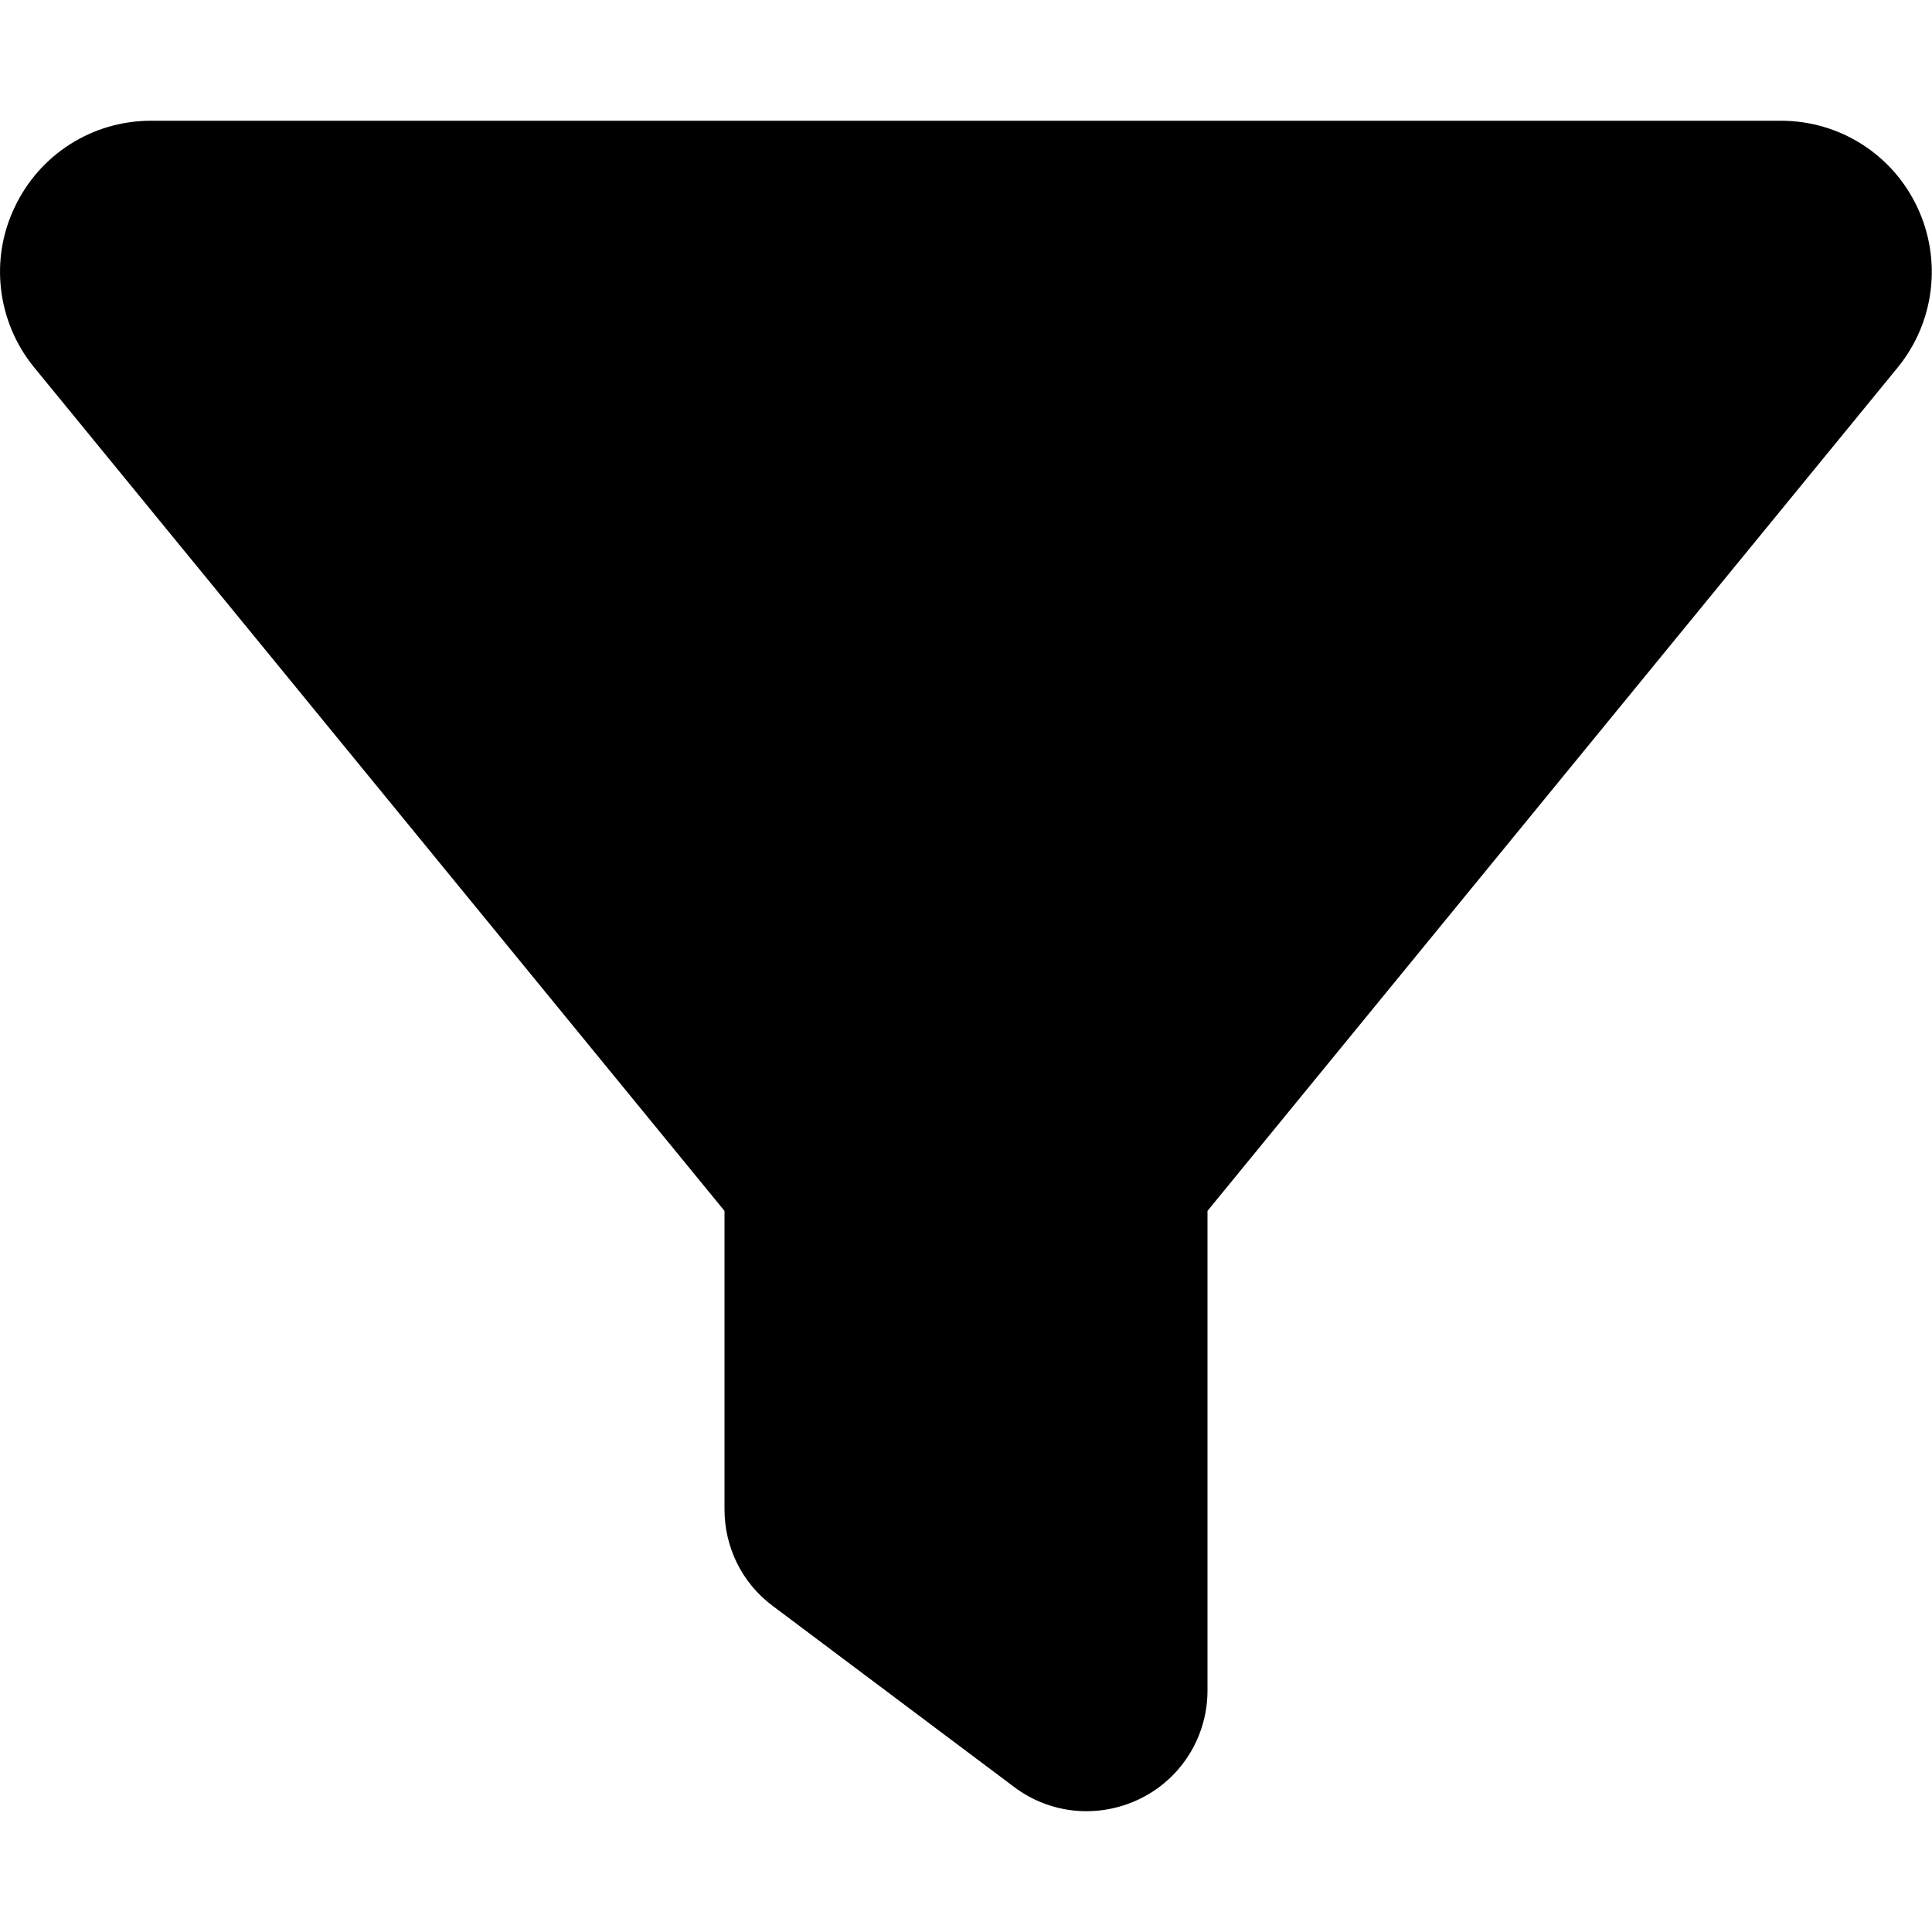
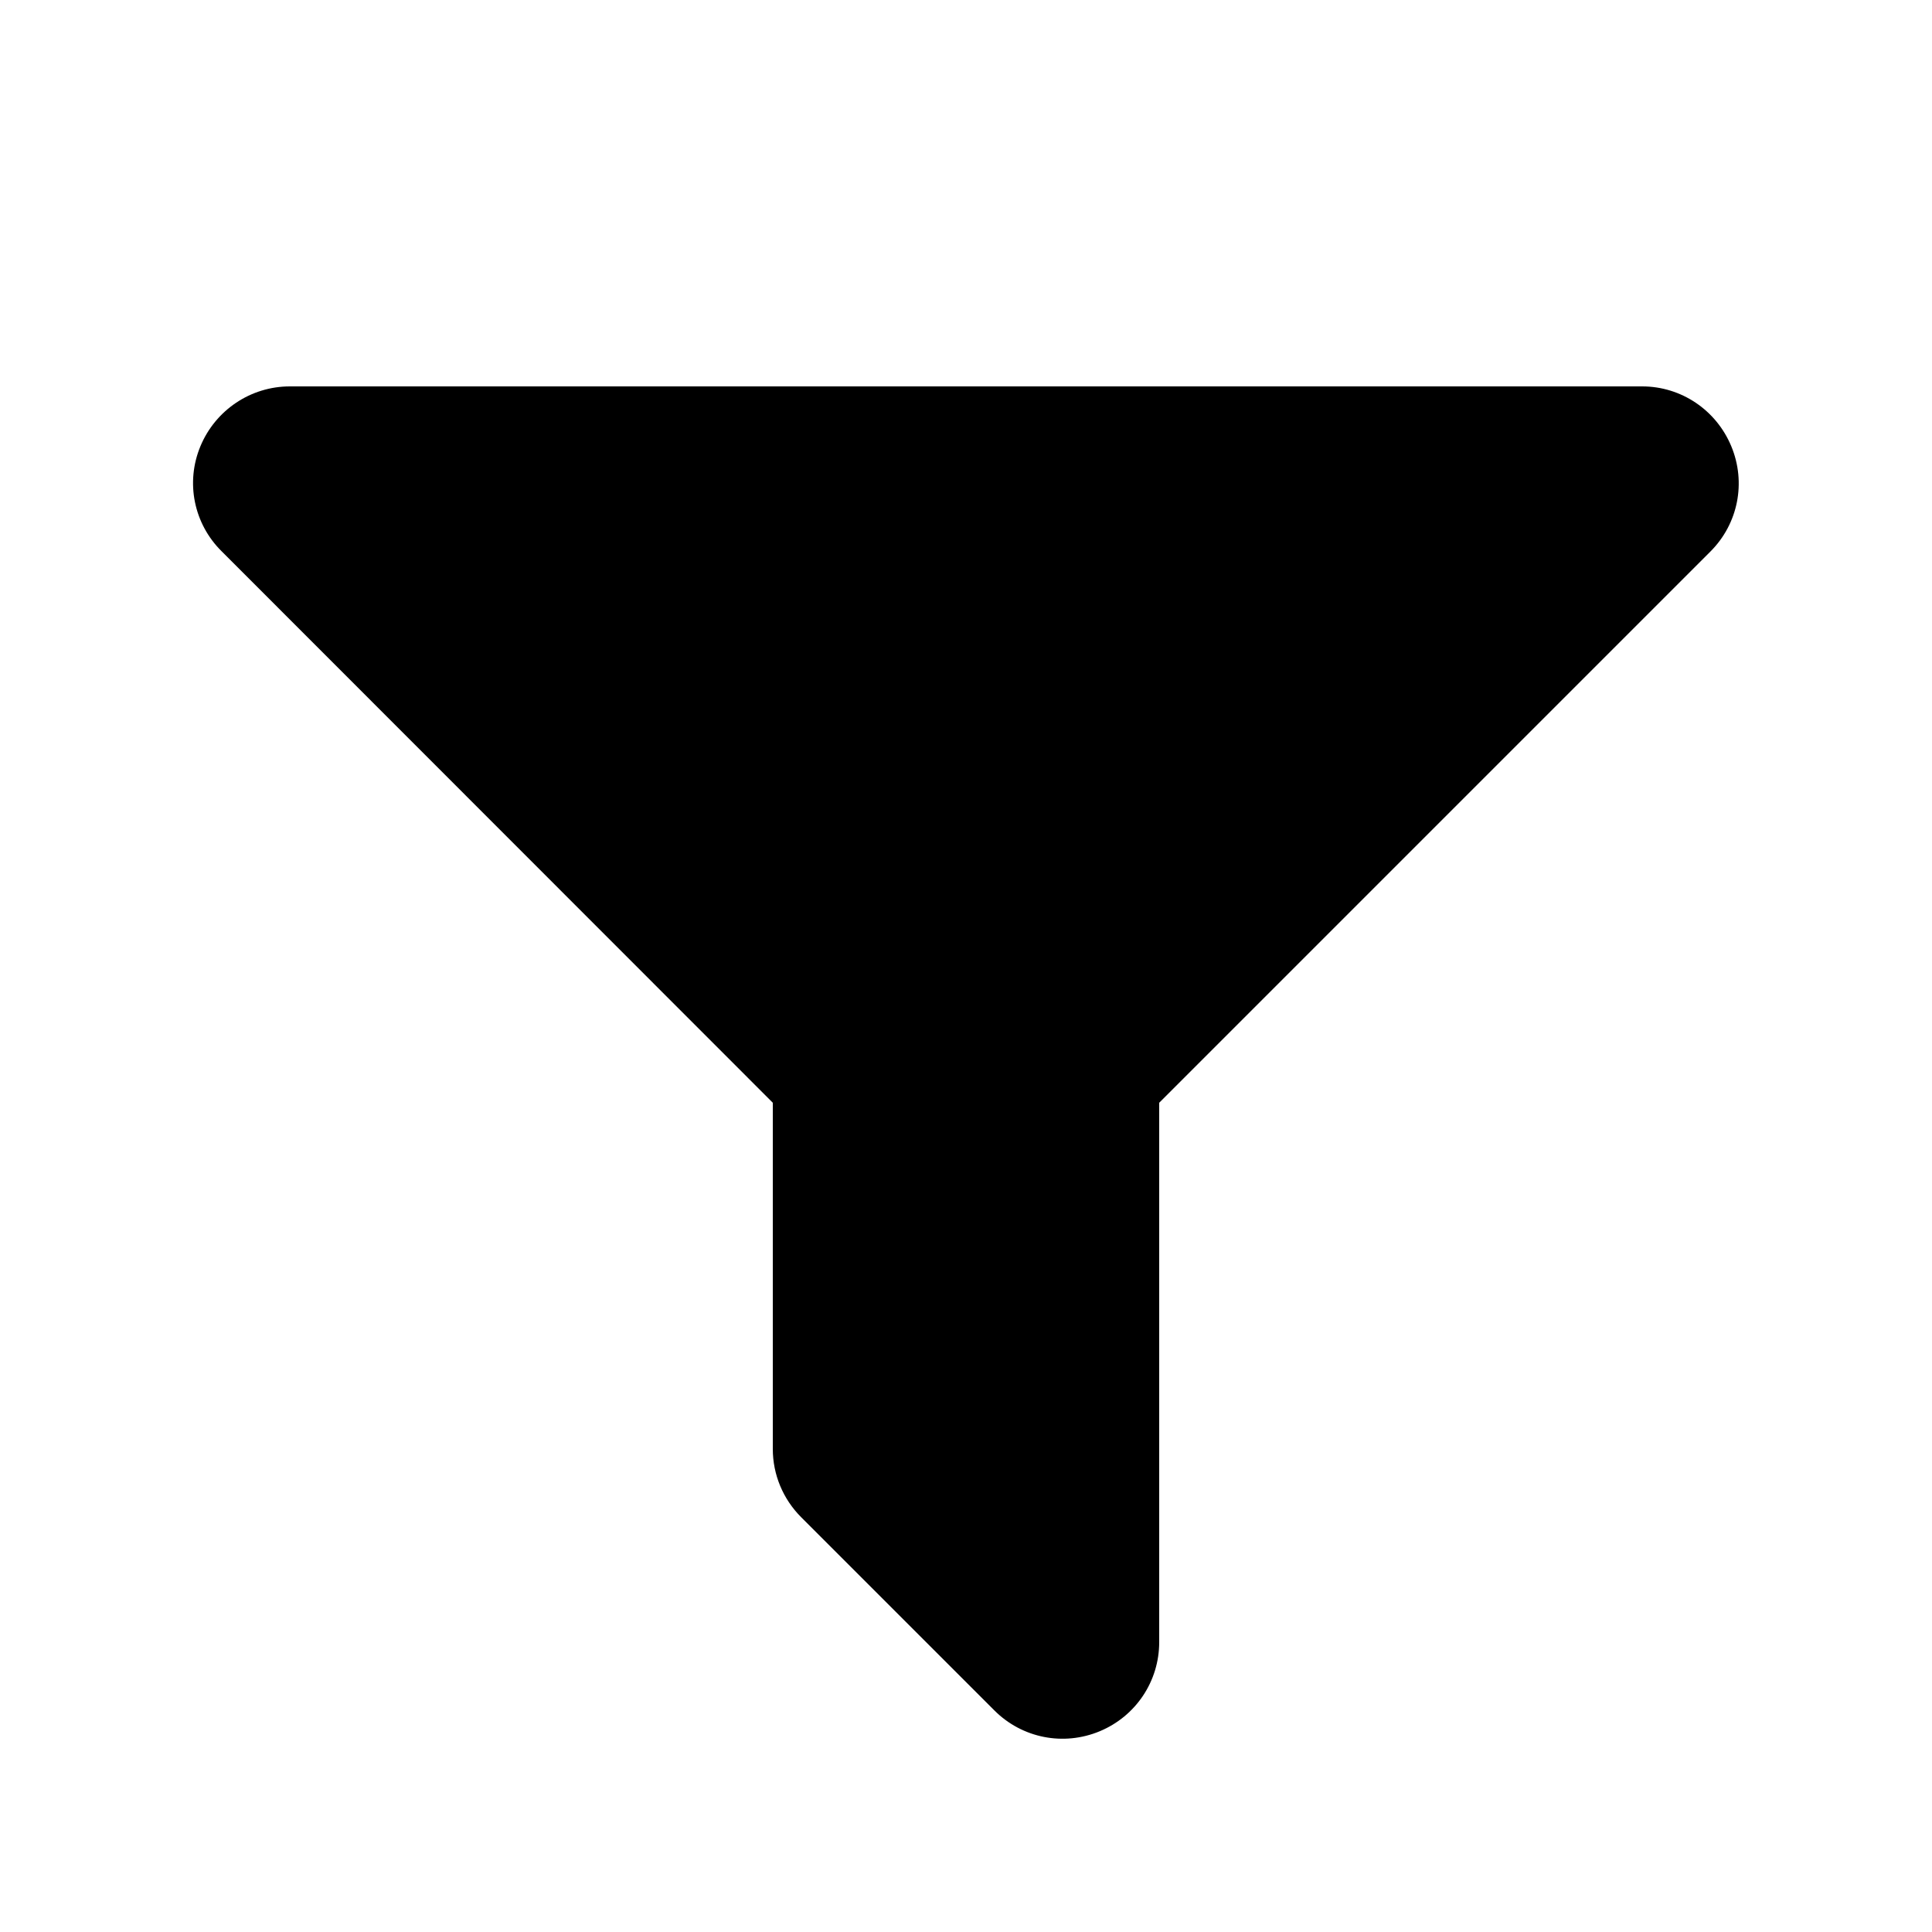
- <svg xmlns="http://www.w3.org/2000/svg" viewBox="0 0 512 512" fill="currentColor">
-   <path d="M3.9 54.9C10.5 40.9 24.5 32 40 32l432 0c15.5 0 29.5 8.9 36.1 22.9s4.6 30.5-5.2 42.5L320 320.9 320 448c0 12.1-6.8 23.2-17.7 28.6s-23.8 4.3-33.5-3l-64-48c-8.1-6-12.8-15.5-12.8-25.6l0-79.1L9 97.3C-.7 85.4-2.8 68.8 3.9 54.9z" />
+ <svg xmlns="http://www.w3.org/2000/svg" viewBox="0 0 640 640" fill="currentColor">
+   <path fill="currentColor" d="M96 128C83.1 128 71.4 135.8 66.4 147.8C61.4 159.8 64.2 173.5 73.4 182.6L256 365.3L256 480C256 488.5 259.4 496.6 265.4 502.6L329.4 566.6C338.6 575.8 352.3 578.5 364.3 573.5C376.3 568.5 384 556.9 384 544L384 365.3L566.6 182.7C575.8 173.5 578.5 159.8 573.5 147.8C568.5 135.8 556.9 128 544 128L96 128z" />
</svg>
